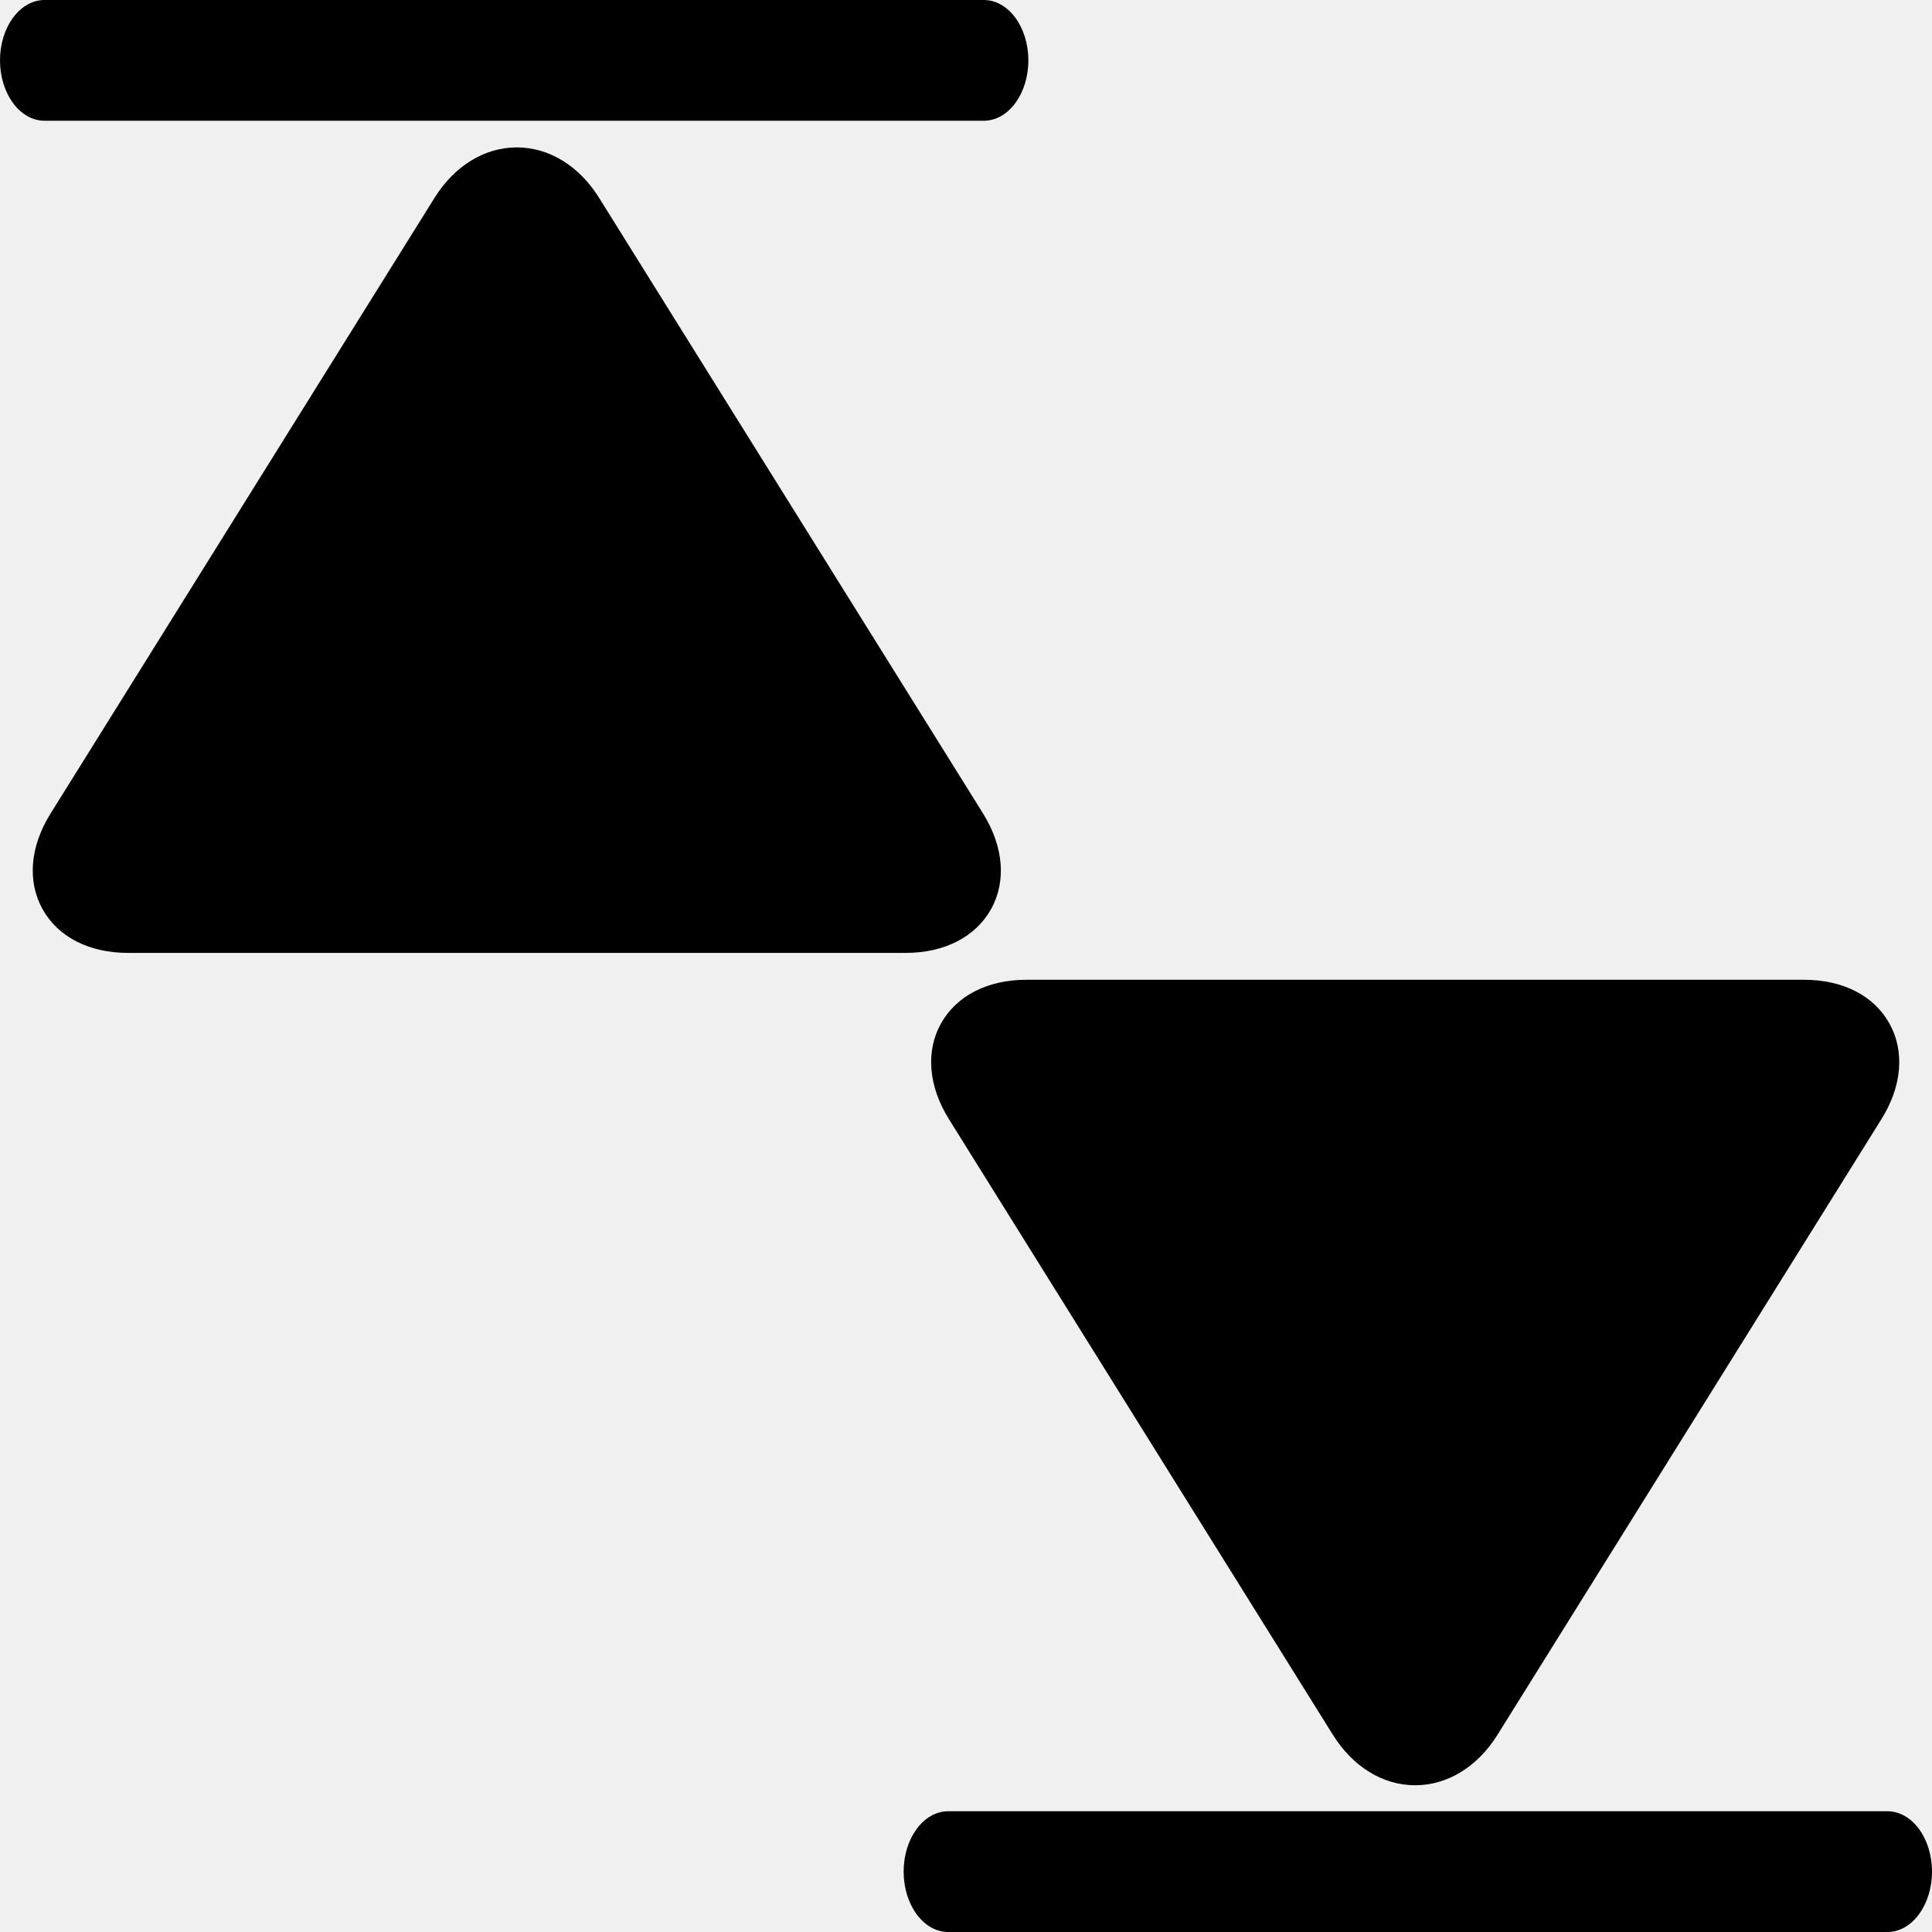
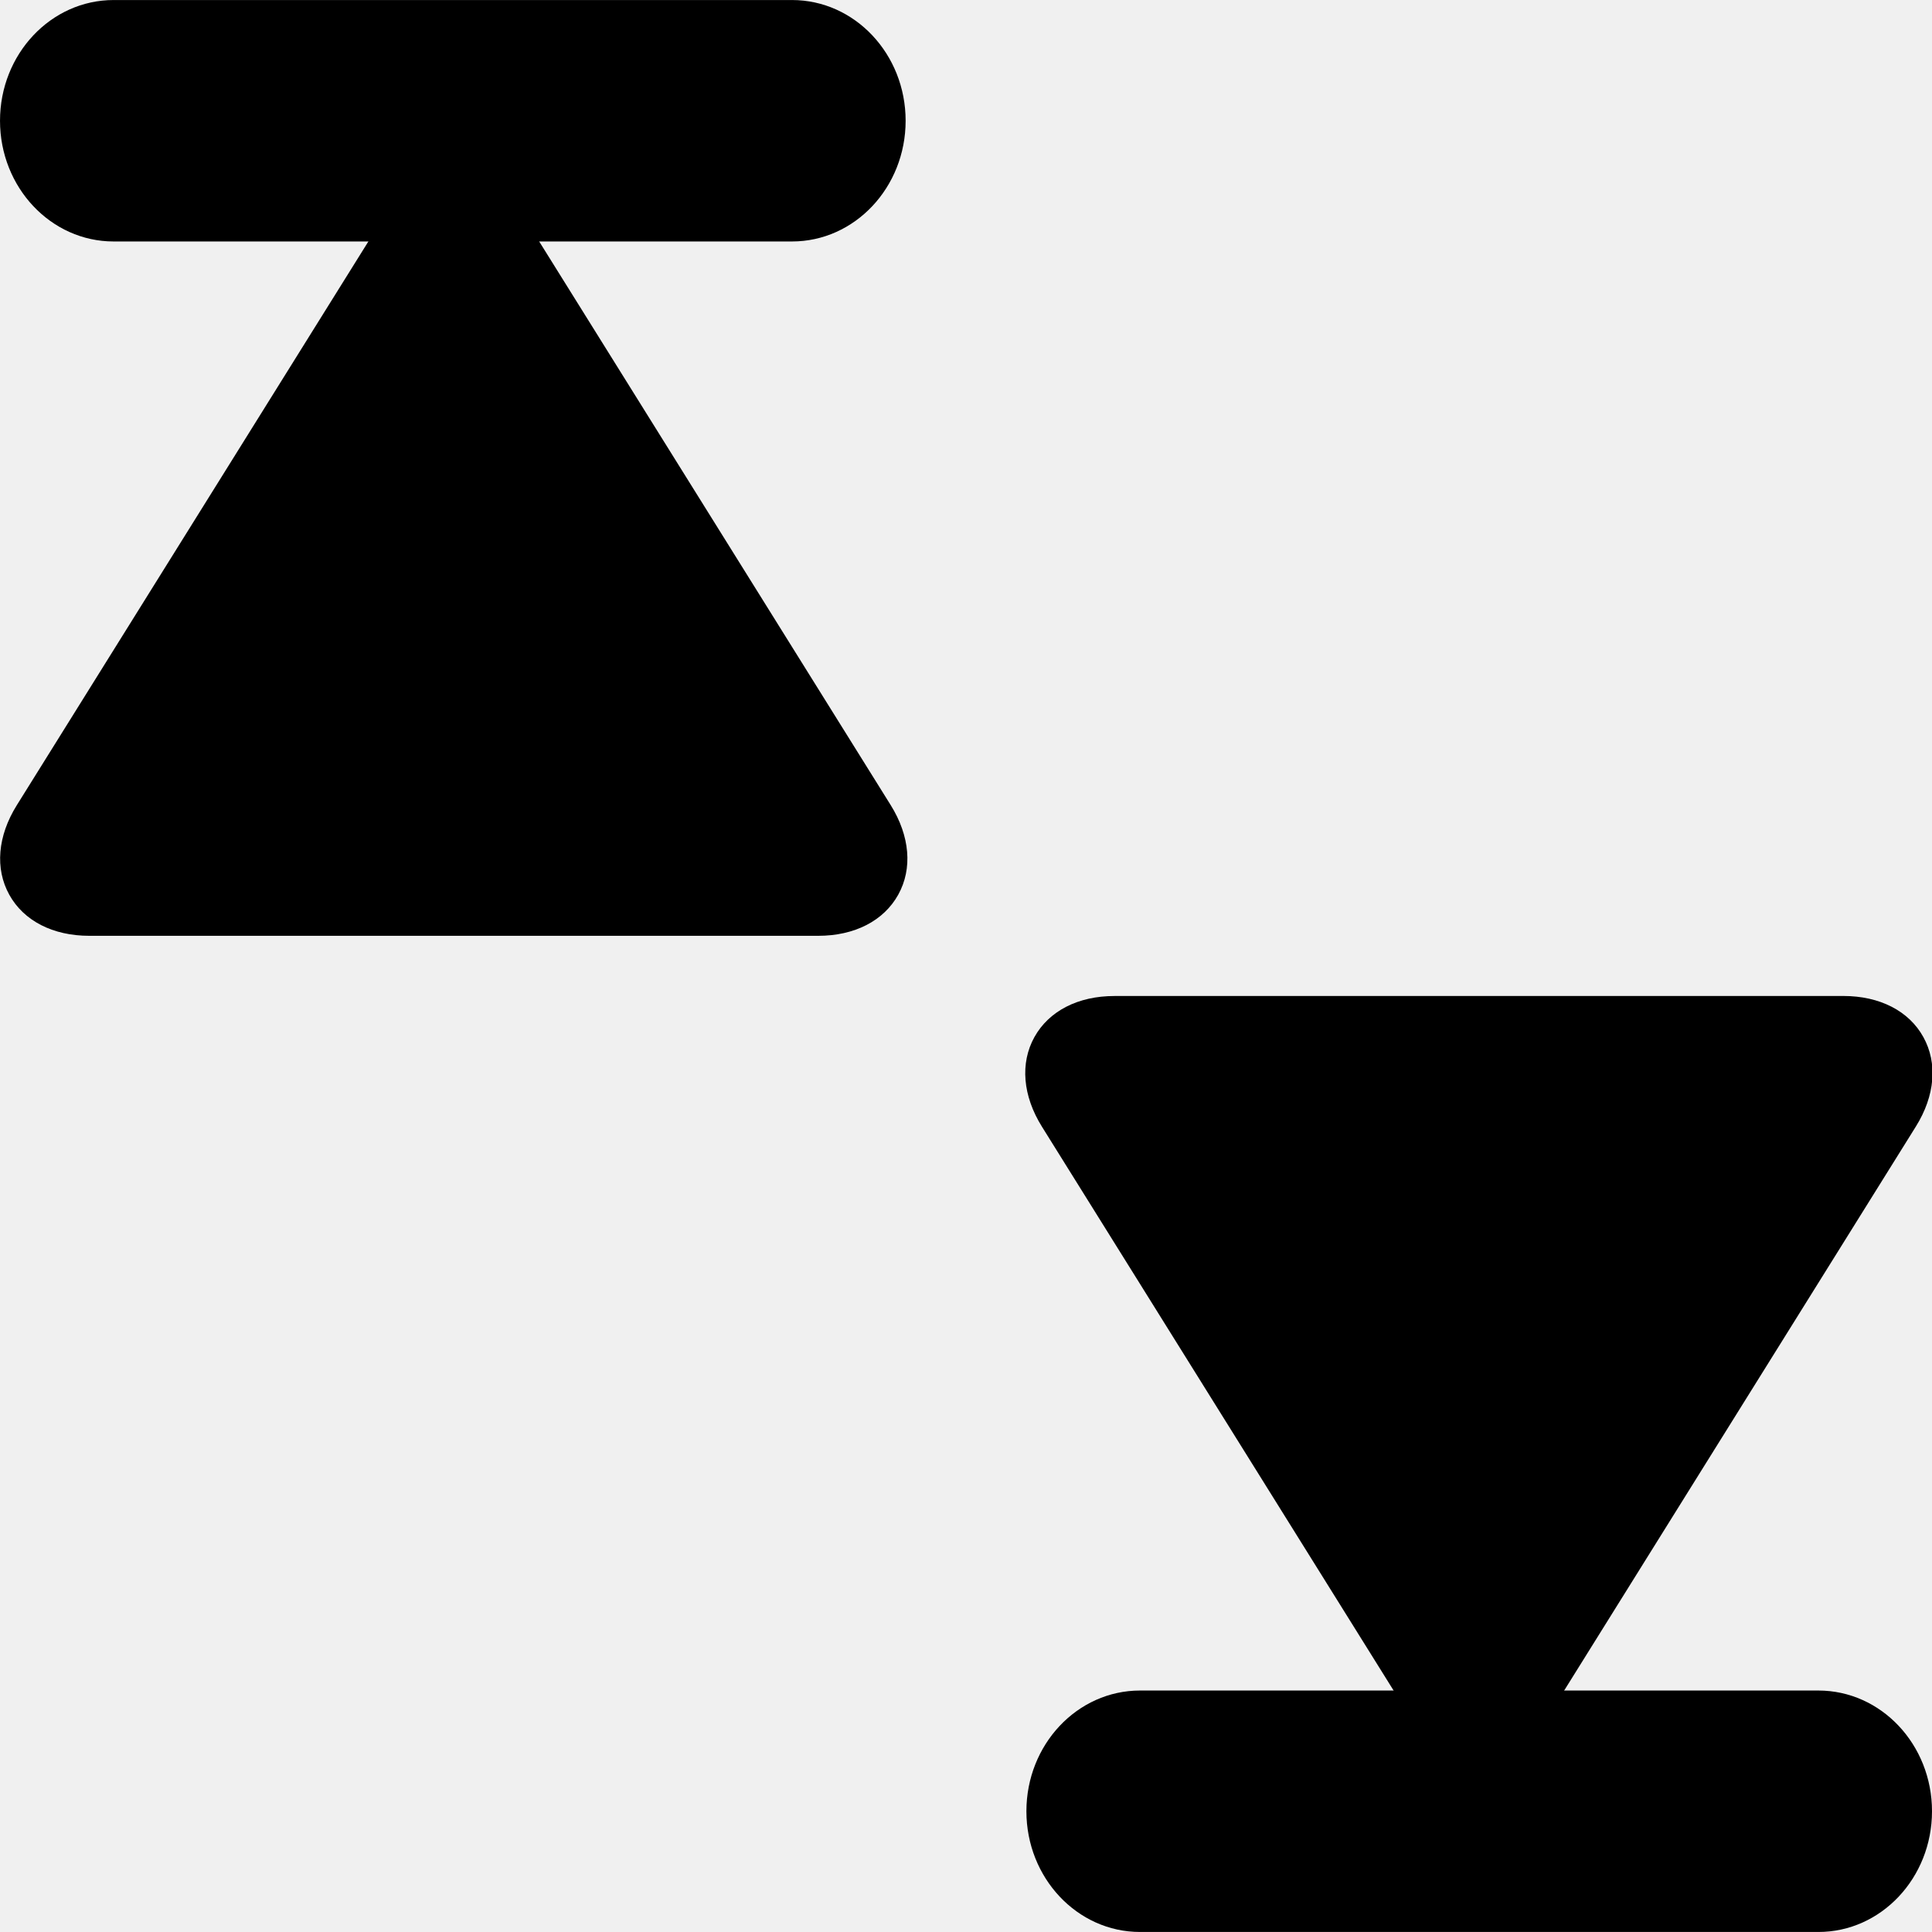
<svg xmlns="http://www.w3.org/2000/svg" version="1.1" id="Layer_1" x="0px" y="0px" width="64px" height="64px" viewBox="0 0 64 64" style="enable-background:new 0 0 64 64;" xml:space="preserve">
  <defs id="defs19">
	
	
	

		
		
	</defs>
  <rect y="0" x="0" height="64" width="64" style="opacity:0;fill:#ffffff" id="icon-m-transfer_1_" />
-   <path style="opacity:1;fill:#000000;stroke-width:1.431" d="M 30,31.566 H 4.237 c -1.285,0 -2.317,-0.528 -2.828,-1.451 -0.511,-0.922 -0.415,-2.075 0.266,-3.166 L 14.391,6.559 c 0.664,-1.065 1.659,-1.676 2.729,-1.676 1.071,0 2.065,0.611 2.729,1.676 L 32.565,26.948 c 0.68,1.091 0.777,2.246 0.266,3.166 C 32.317,31.038 31.285,31.566 30,31.566 Z" id="path9" />
-   <path style="opacity:1;fill:#000000;stroke-width:1.753" d="M 0,2 C 0,3.104 0.661,4 1.476,4 H 15.562 18.635 32.59 c 0.816,0 1.476,-0.896 1.476,-2 0,-1.104 -0.661,-2 -1.476,-2 H 18.635 15.562 1.476 C 0.661,0 0,0.896 0,2 Z" id="path816" />
-   <path style="opacity:1;fill:#000000;stroke-width:1.431" d="m 34,32.456 h 25.763 c 1.285,0 2.317,0.528 2.828,1.451 0.511,0.922 0.415,2.075 -0.266,3.166 L 49.609,57.463 c -0.664,1.065 -1.659,1.676 -2.729,1.676 -1.071,0 -2.065,-0.611 -2.729,-1.676 L 31.435,37.075 C 30.755,35.984 30.658,34.829 31.169,33.909 31.683,32.984 32.715,32.456 34,32.456 Z" id="path9-7" />
-   <path style="opacity:1;fill:#000000;stroke-width:1.753" d="m 64,62 c 0,-1.104 -0.661,-2 -1.476,-2 H 48.438 45.365 31.41 c -0.816,0 -1.476,0.896 -1.476,2 0,1.104 0.661,2 1.476,2 H 45.365 48.438 62.524 C 63.339,64 64,63.104 64,62 Z" id="path816-7" />
+   <path style="opacity:1;fill:#000000;stroke-width:1.341" d="M 27.102,31 H 2.958 C 1.754,31 0.787,30.505 0.308,29.64 -0.171,28.776 -0.081,27.695 0.557,26.673 L 12.474,7.564 c 0.622,-0.998 1.555,-1.571 2.558,-1.571 1.003,0 1.936,0.573 2.558,1.571 l 11.916,19.107 c 0.637,1.022 0.728,2.105 0.249,2.967 C 29.274,30.505 28.307,31 27.102,31 Z" id="path9" />
+   <path style="opacity:1;fill:#000000;stroke-width:3.958" d="M 30,4 C 30,1.793 28.316,9.8796148e-4 26.236,9.8796148e-4 H 3.765 C 1.685,9.8796148e-4 3.3228864e-4,1.793 3.3228864e-4,4 c 0,2.207 1.684,3.999 3.764,3.999 H 26.236 C 28.316,7.999 30,6.207 30,4 Z" id="path816" />
+   <path id="path835" d="m 36.919,32.993 h 24.144 c 1.205,0 2.172,0.495 2.65,1.36 0.479,0.864 0.389,1.945 -0.249,2.967 L 51.548,56.429 C 50.925,57.427 49.993,58 48.99,58 47.986,58 47.054,57.427 46.432,56.429 L 34.515,37.322 C 33.878,36.3 33.787,35.217 34.266,34.355 c 0.482,-0.867 1.449,-1.361 2.653,-1.361 z" style="opacity:1;fill:#000000;stroke-width:1.341" />
+   <path id="path827" d="m 64,60 c 0,-2.207 -1.684,-3.999 -3.764,-3.999 H 37.765 c -2.08,0 -3.764,1.792 -3.764,3.999 0,2.207 1.684,3.999 3.764,3.999 H 60.236 C 62.316,63.999 64,62.207 64,60 Z" style="opacity:1;fill:#000000;stroke-width:3.958" />
</svg>
